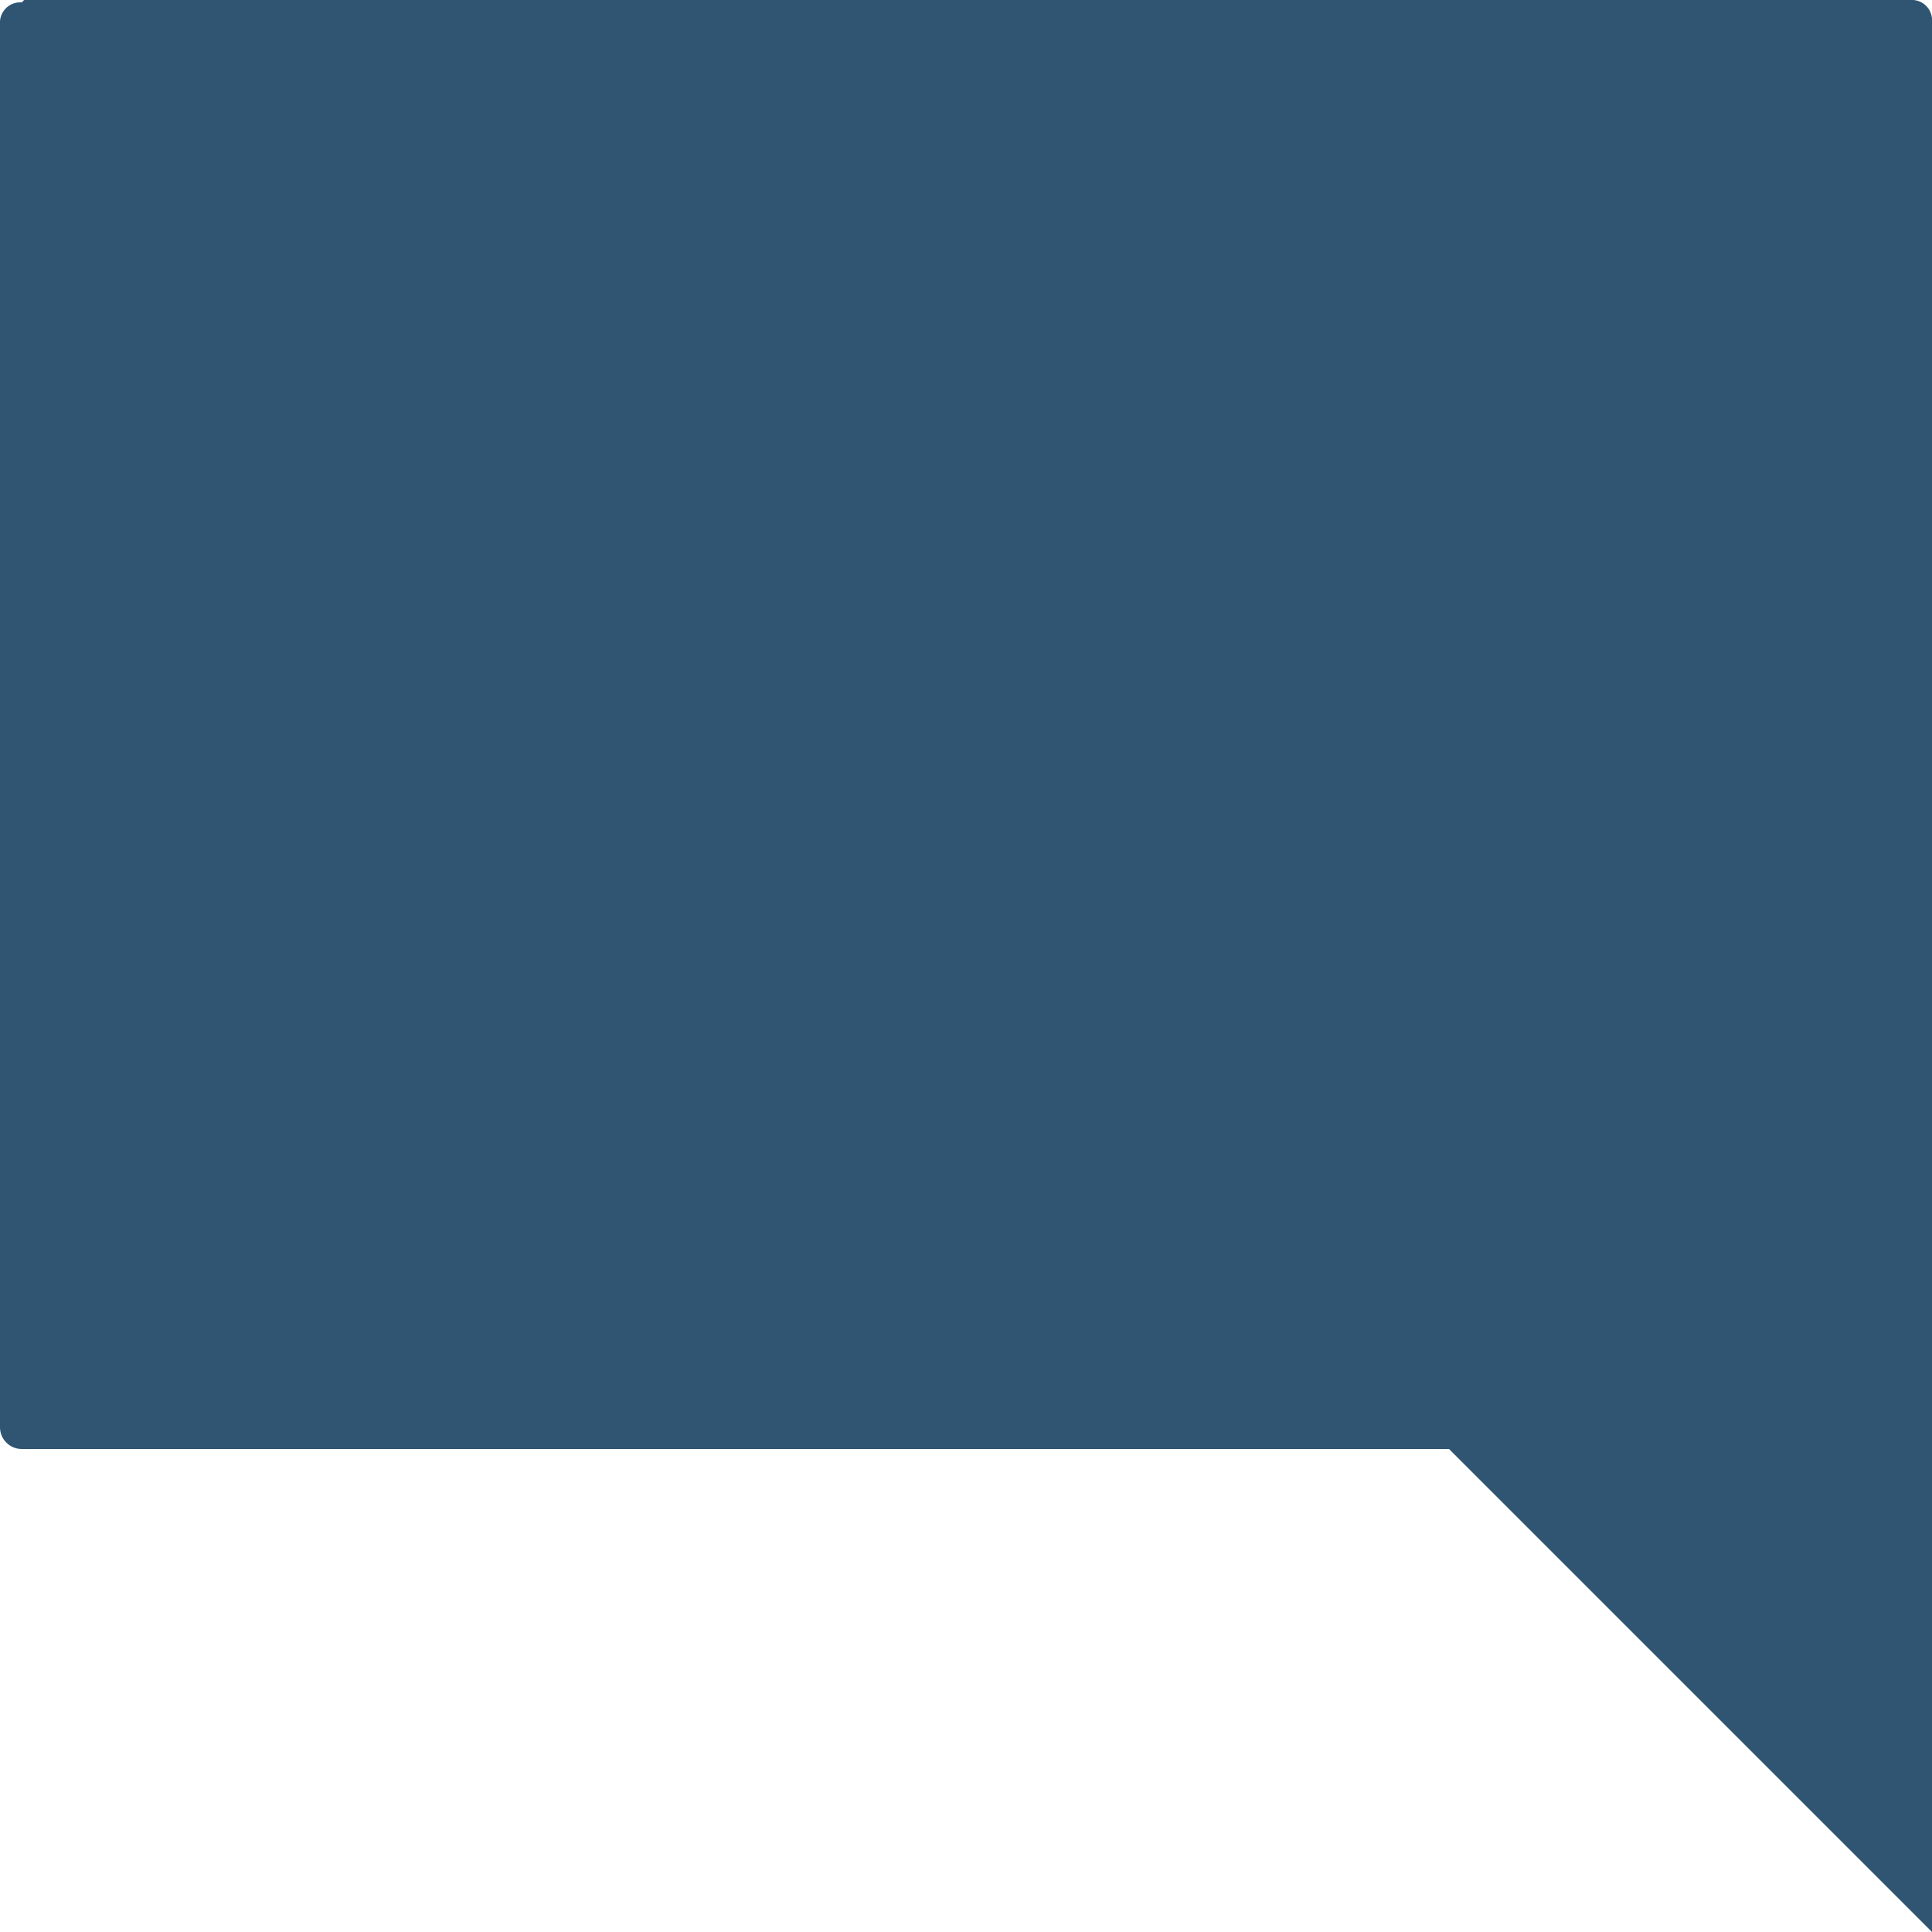
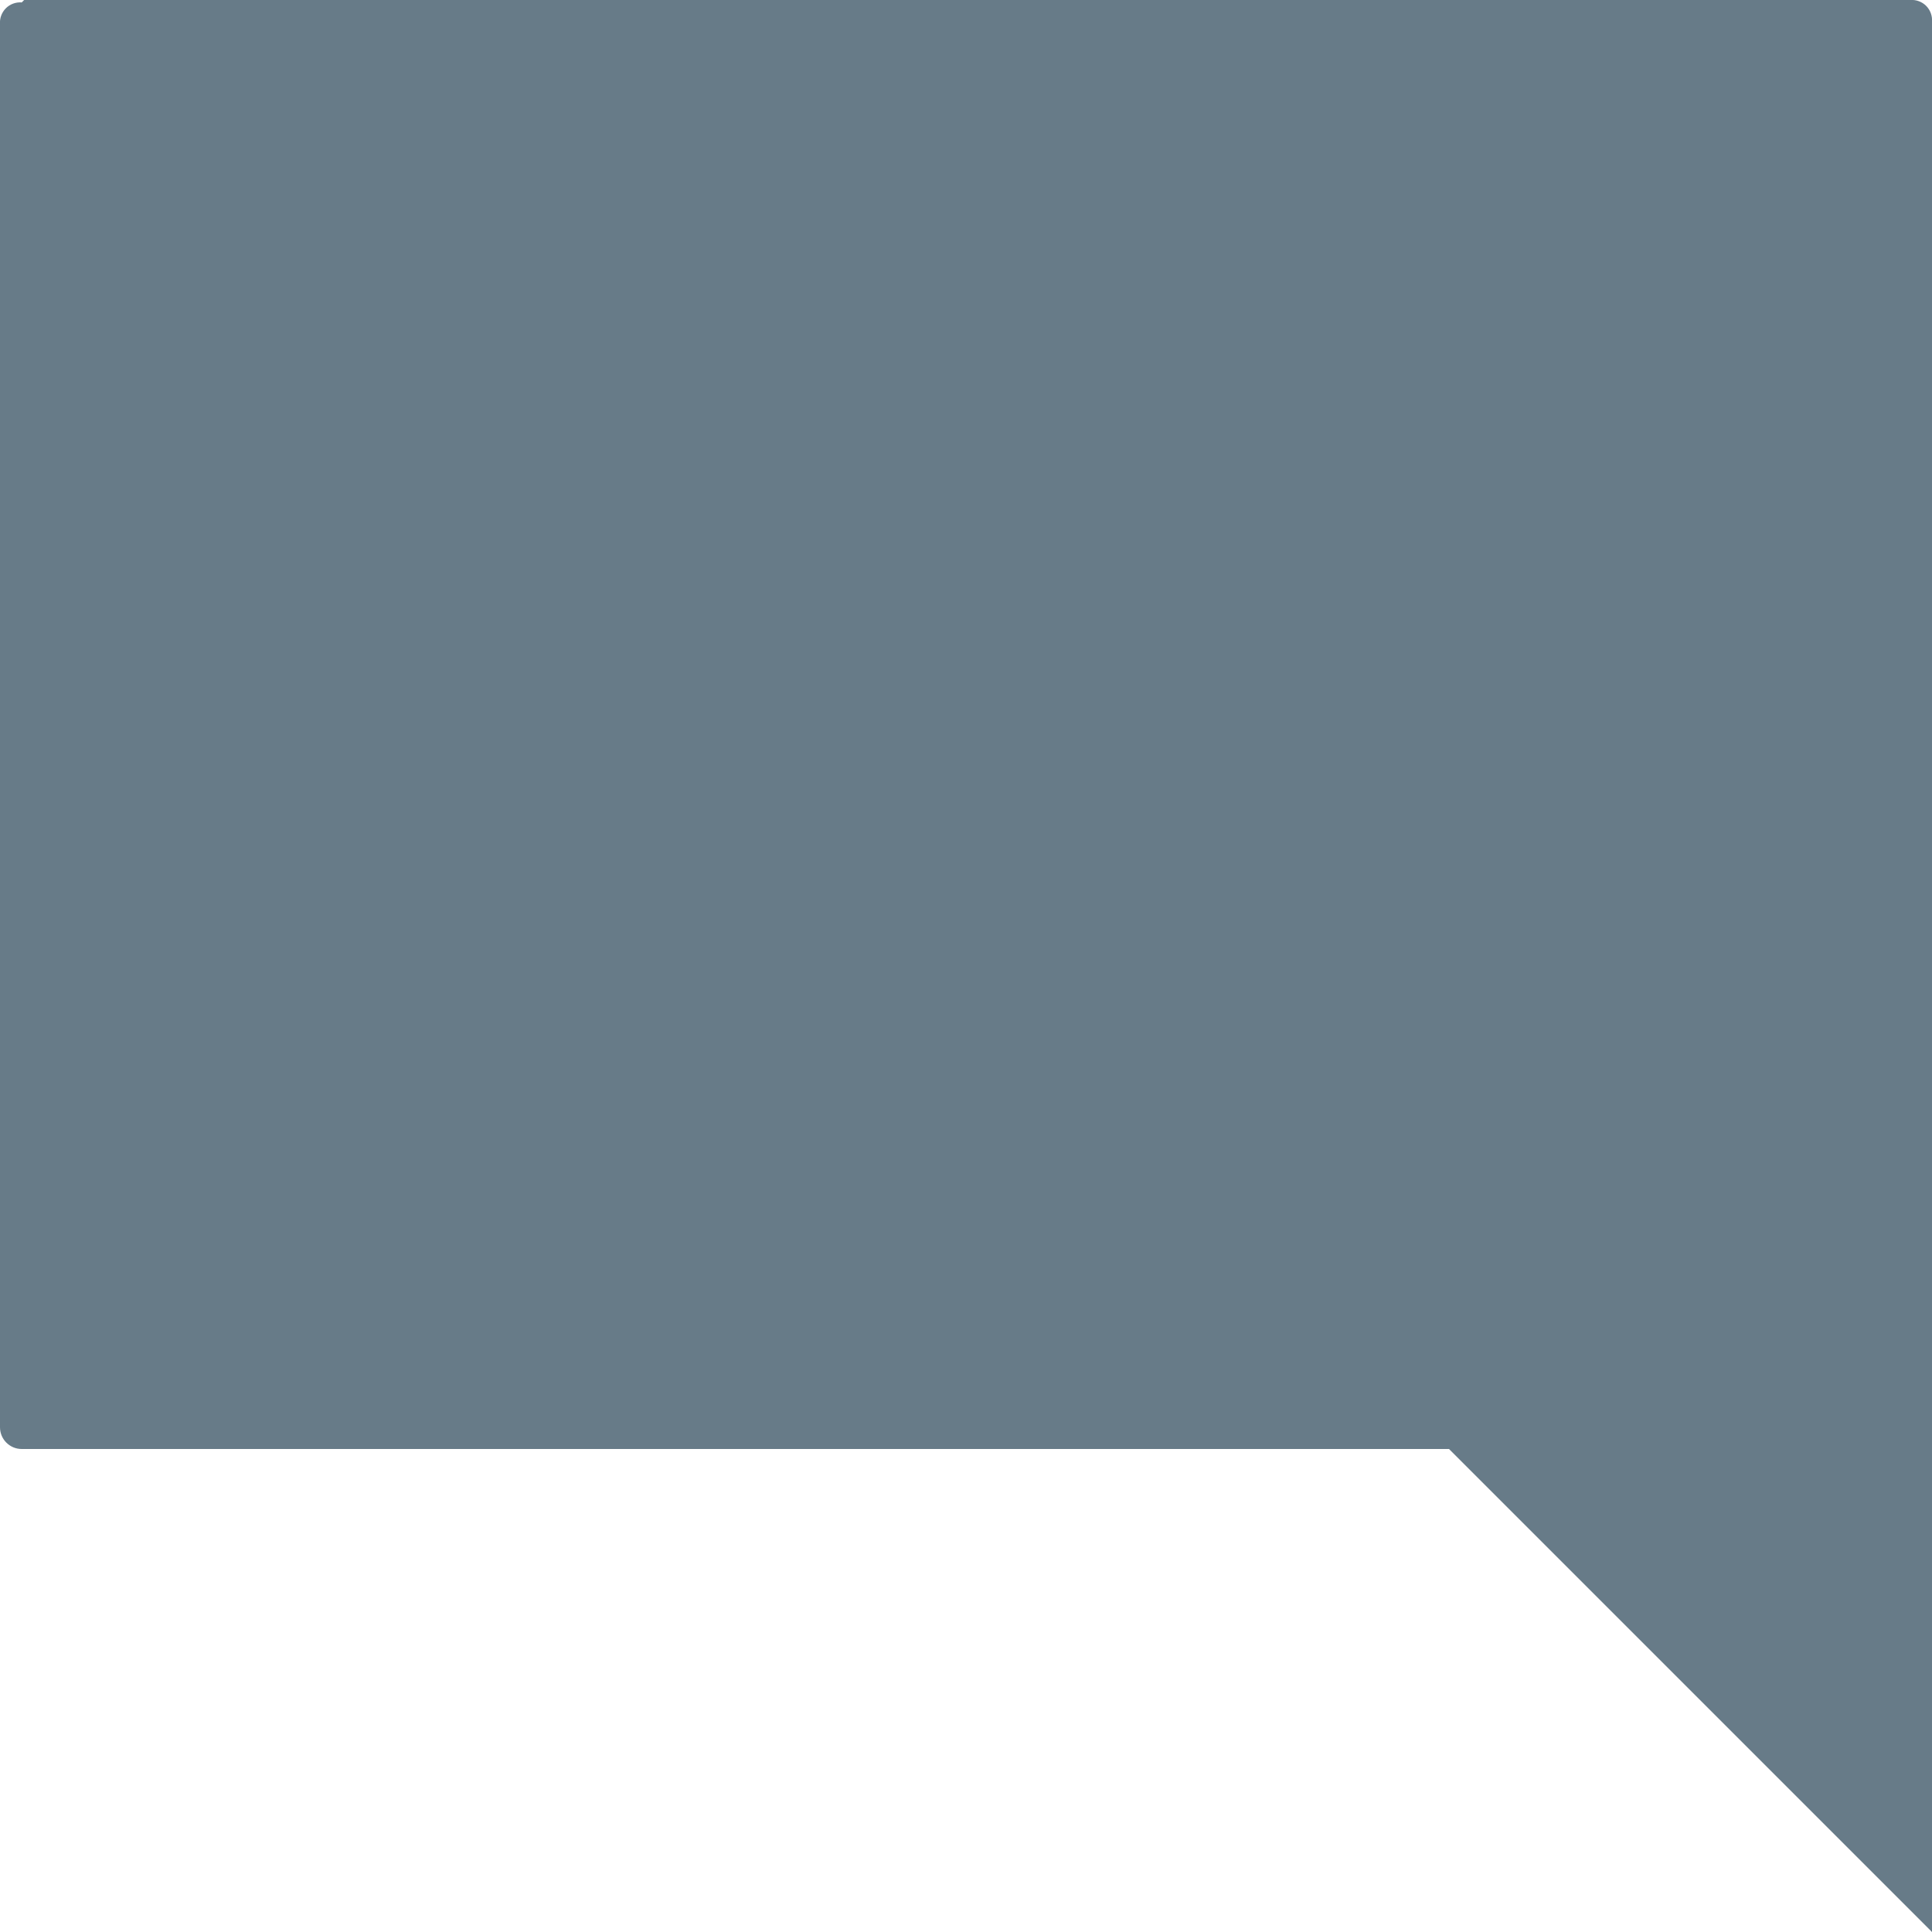
- <svg xmlns="http://www.w3.org/2000/svg" id="Layer_1" data-name="Layer 1" width="64" height="64" viewBox="0 0 64 64">
-   <defs>
-     <style>.cls-1{fill:#2f5572;}</style>
-   </defs>
-   <path class="cls-1" d="M0.72,0.08A0.67,0.67,0,0,0,0,.8V47.28A0.72,0.72,0,0,0,.72,48H48L64,64V0.72A0.67,0.67,0,0,0,63.28,0H0.8Z" />
+ <svg xmlns="http://www.w3.org/2000/svg" width="64px" height="64px" viewBox="0 0 64 64" version="1.1">
+   <defs />
+   <g id="Page-1" stroke="none" stroke-width="1" fill="none" fill-rule="evenodd">
+     <g id="comment" transform="translate(-1, -1)" fill="#677B88" fill-rule="nonzero">
+       <path d="M1.72,1.08 C1.525,1.065 1.333,1.136 1.194,1.274 C1.056,1.413 0.985,1.605 1,1.8 L1,48.28 C1,48.678 1.322,49 1.72,49 L49,49 L65,65 L65,1.72 C65.015,1.525 64.944,1.333 64.806,1.194 C64.667,1.056 64.475,0.985 64.28,1 L1.8,1 L1.72,1.08 Z" id="Shape" />
+     </g>
+   </g>
</svg>
